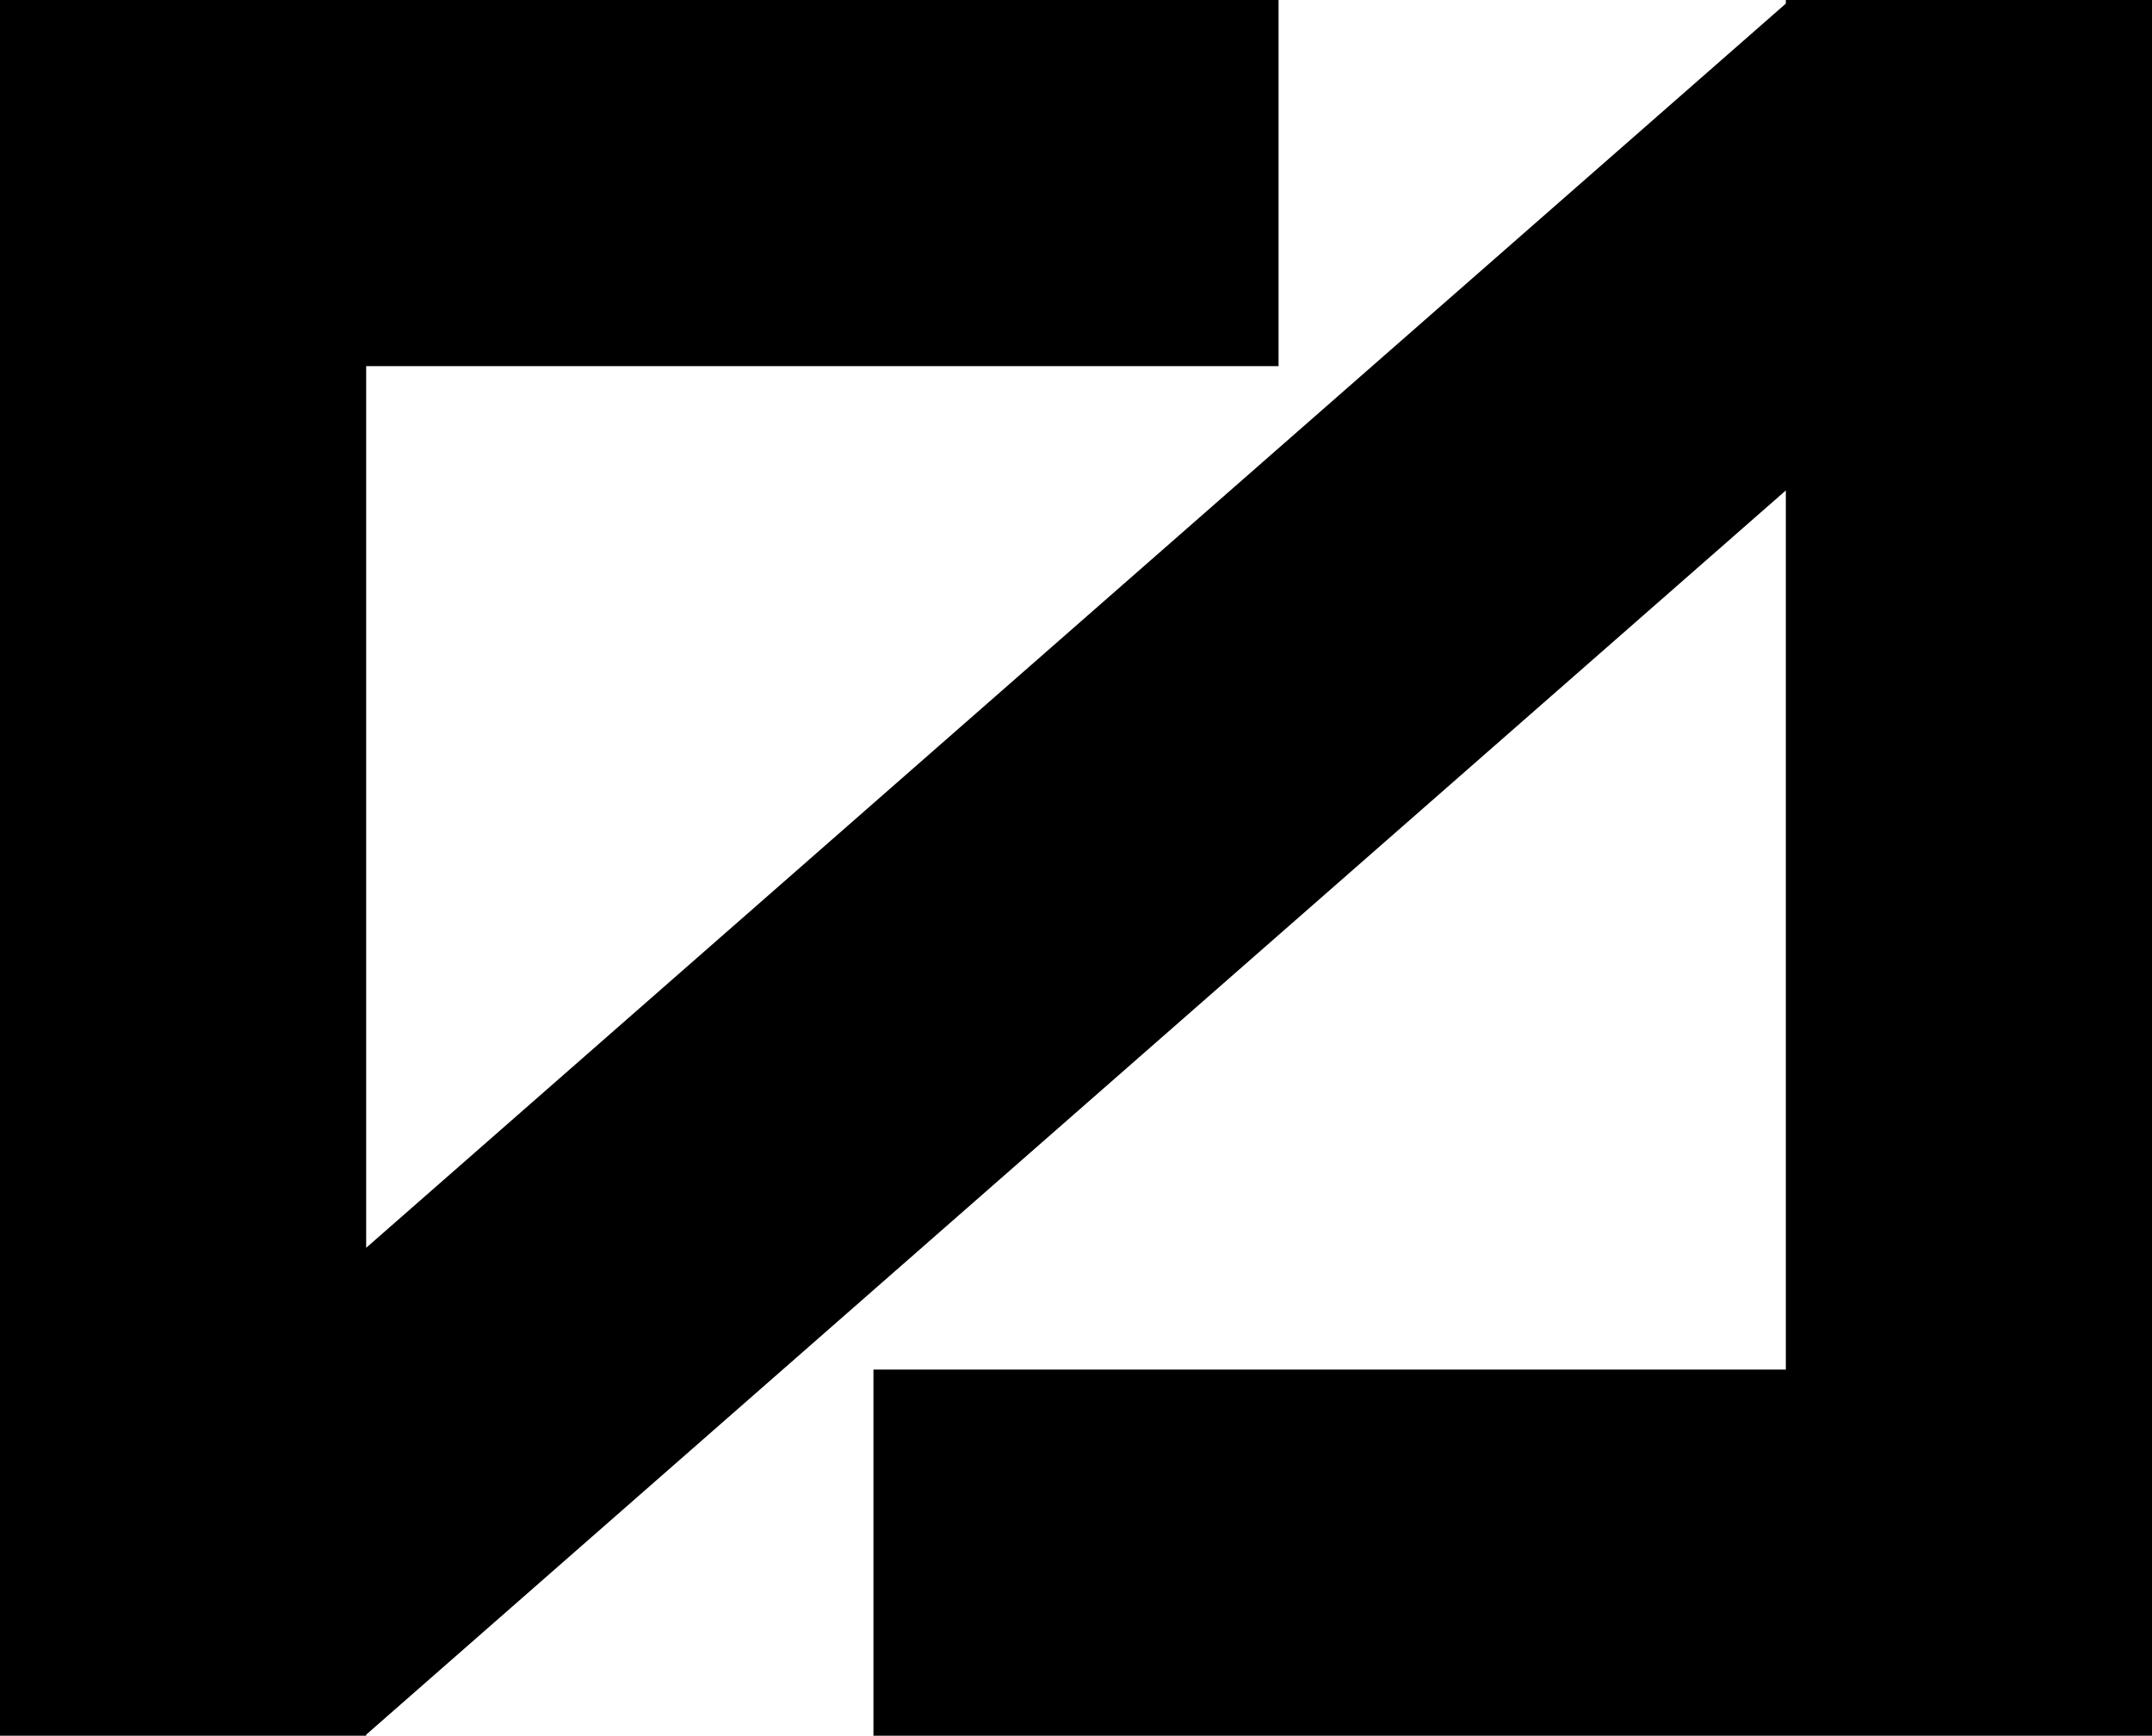
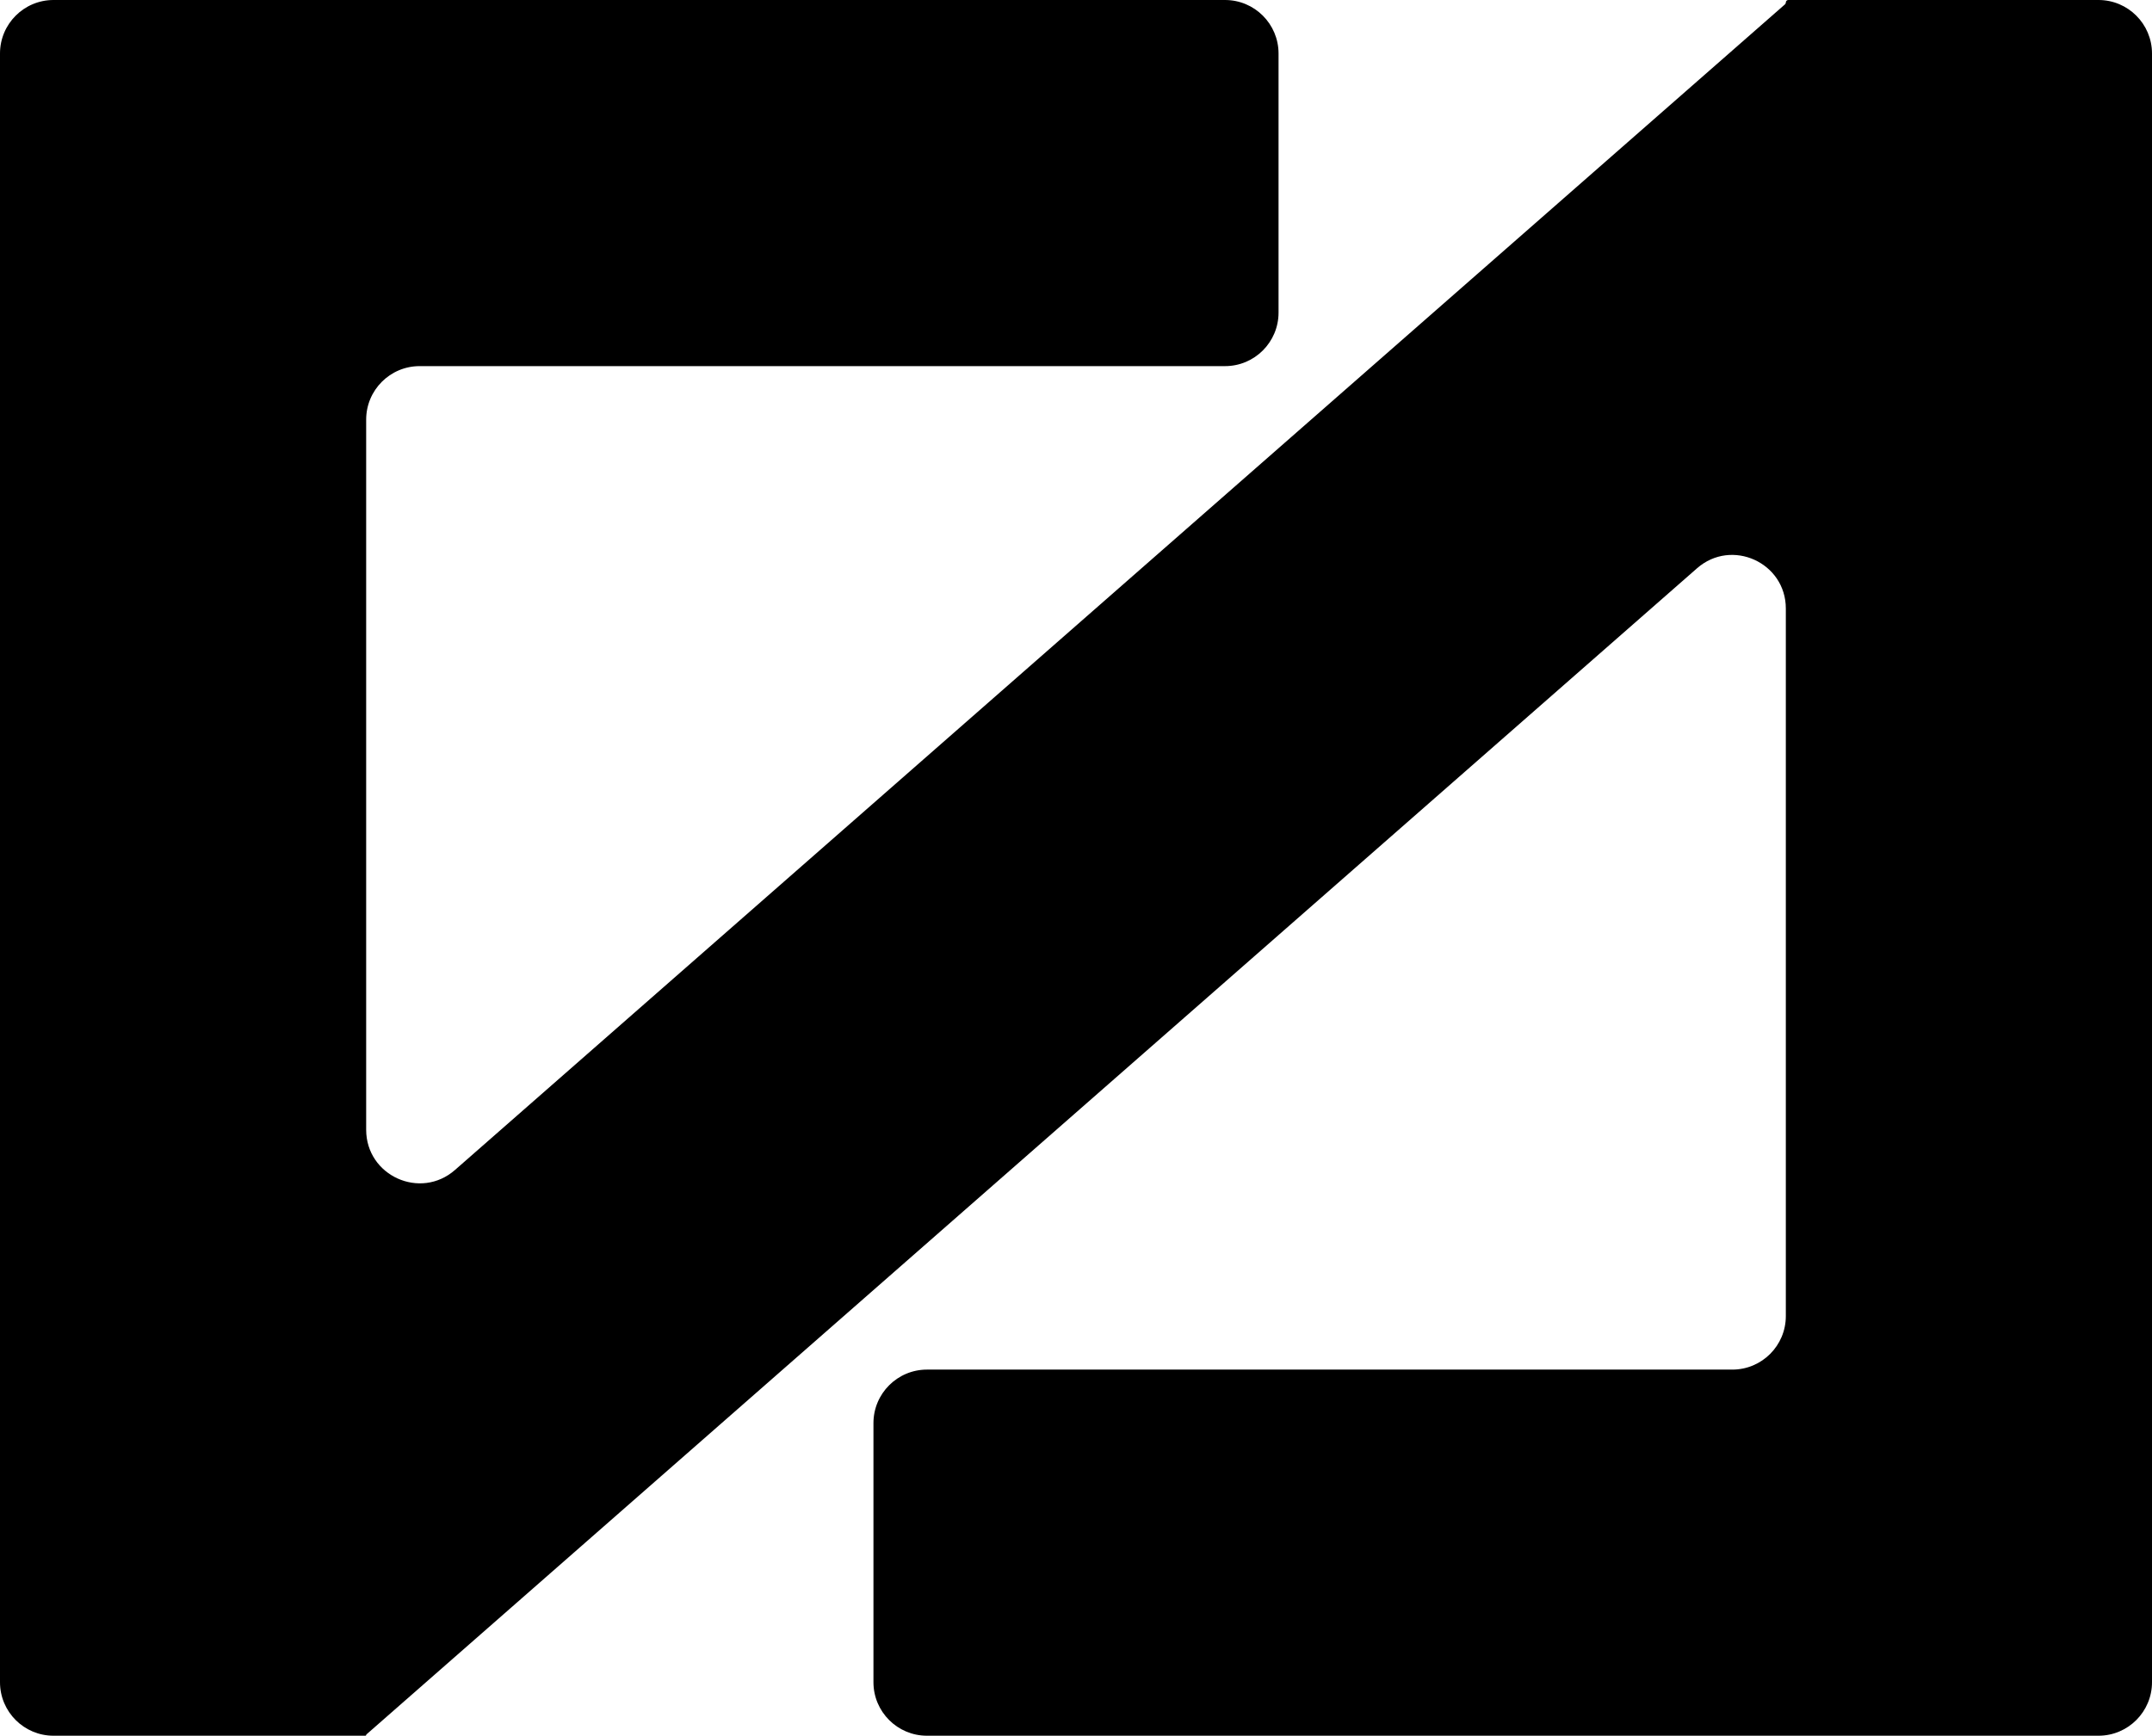
<svg xmlns="http://www.w3.org/2000/svg" width="1769" height="1427" viewBox="0 0 1769 1427" fill="none">
-   <path d="M1051 301H301V1025.87L1468 2.955V0H1769V1427H718V1126H1468V403.219L301 1426.13V1427H0V0H1051V301Z" fill="black" />
+   <path d="M1051 257C1051 281.301 1031.3 301 1007 301H345C320.699 301 301 320.699 301 345V928.792C301 966.613 345.561 986.811 374.003 961.881L1467.31 3.563C1467.75 3.176 1468 2.619 1468 2.033C1468 0.91 1468.91 0 1470.03 0H1725C1749.3 0 1769 19.7 1769 44V1383C1769 1407.3 1749.3 1427 1725 1427H762C737.699 1427 718 1407.3 718 1383V1170C718 1145.7 737.699 1126 762 1126H1424C1448.3 1126 1468 1106.3 1468 1082V500.296C1468 462.475 1423.44 442.278 1395 467.208L301.203 1425.95C301.074 1426.07 301 1426.23 301 1426.4C301 1426.73 300.733 1427 300.403 1427H44C19.7 1427 0 1407.3 0 1383V44C0 19.699 19.7 0 44 0H1007C1031.3 0 1051 19.7 1051 44V257Z" fill="black" />
</svg>
